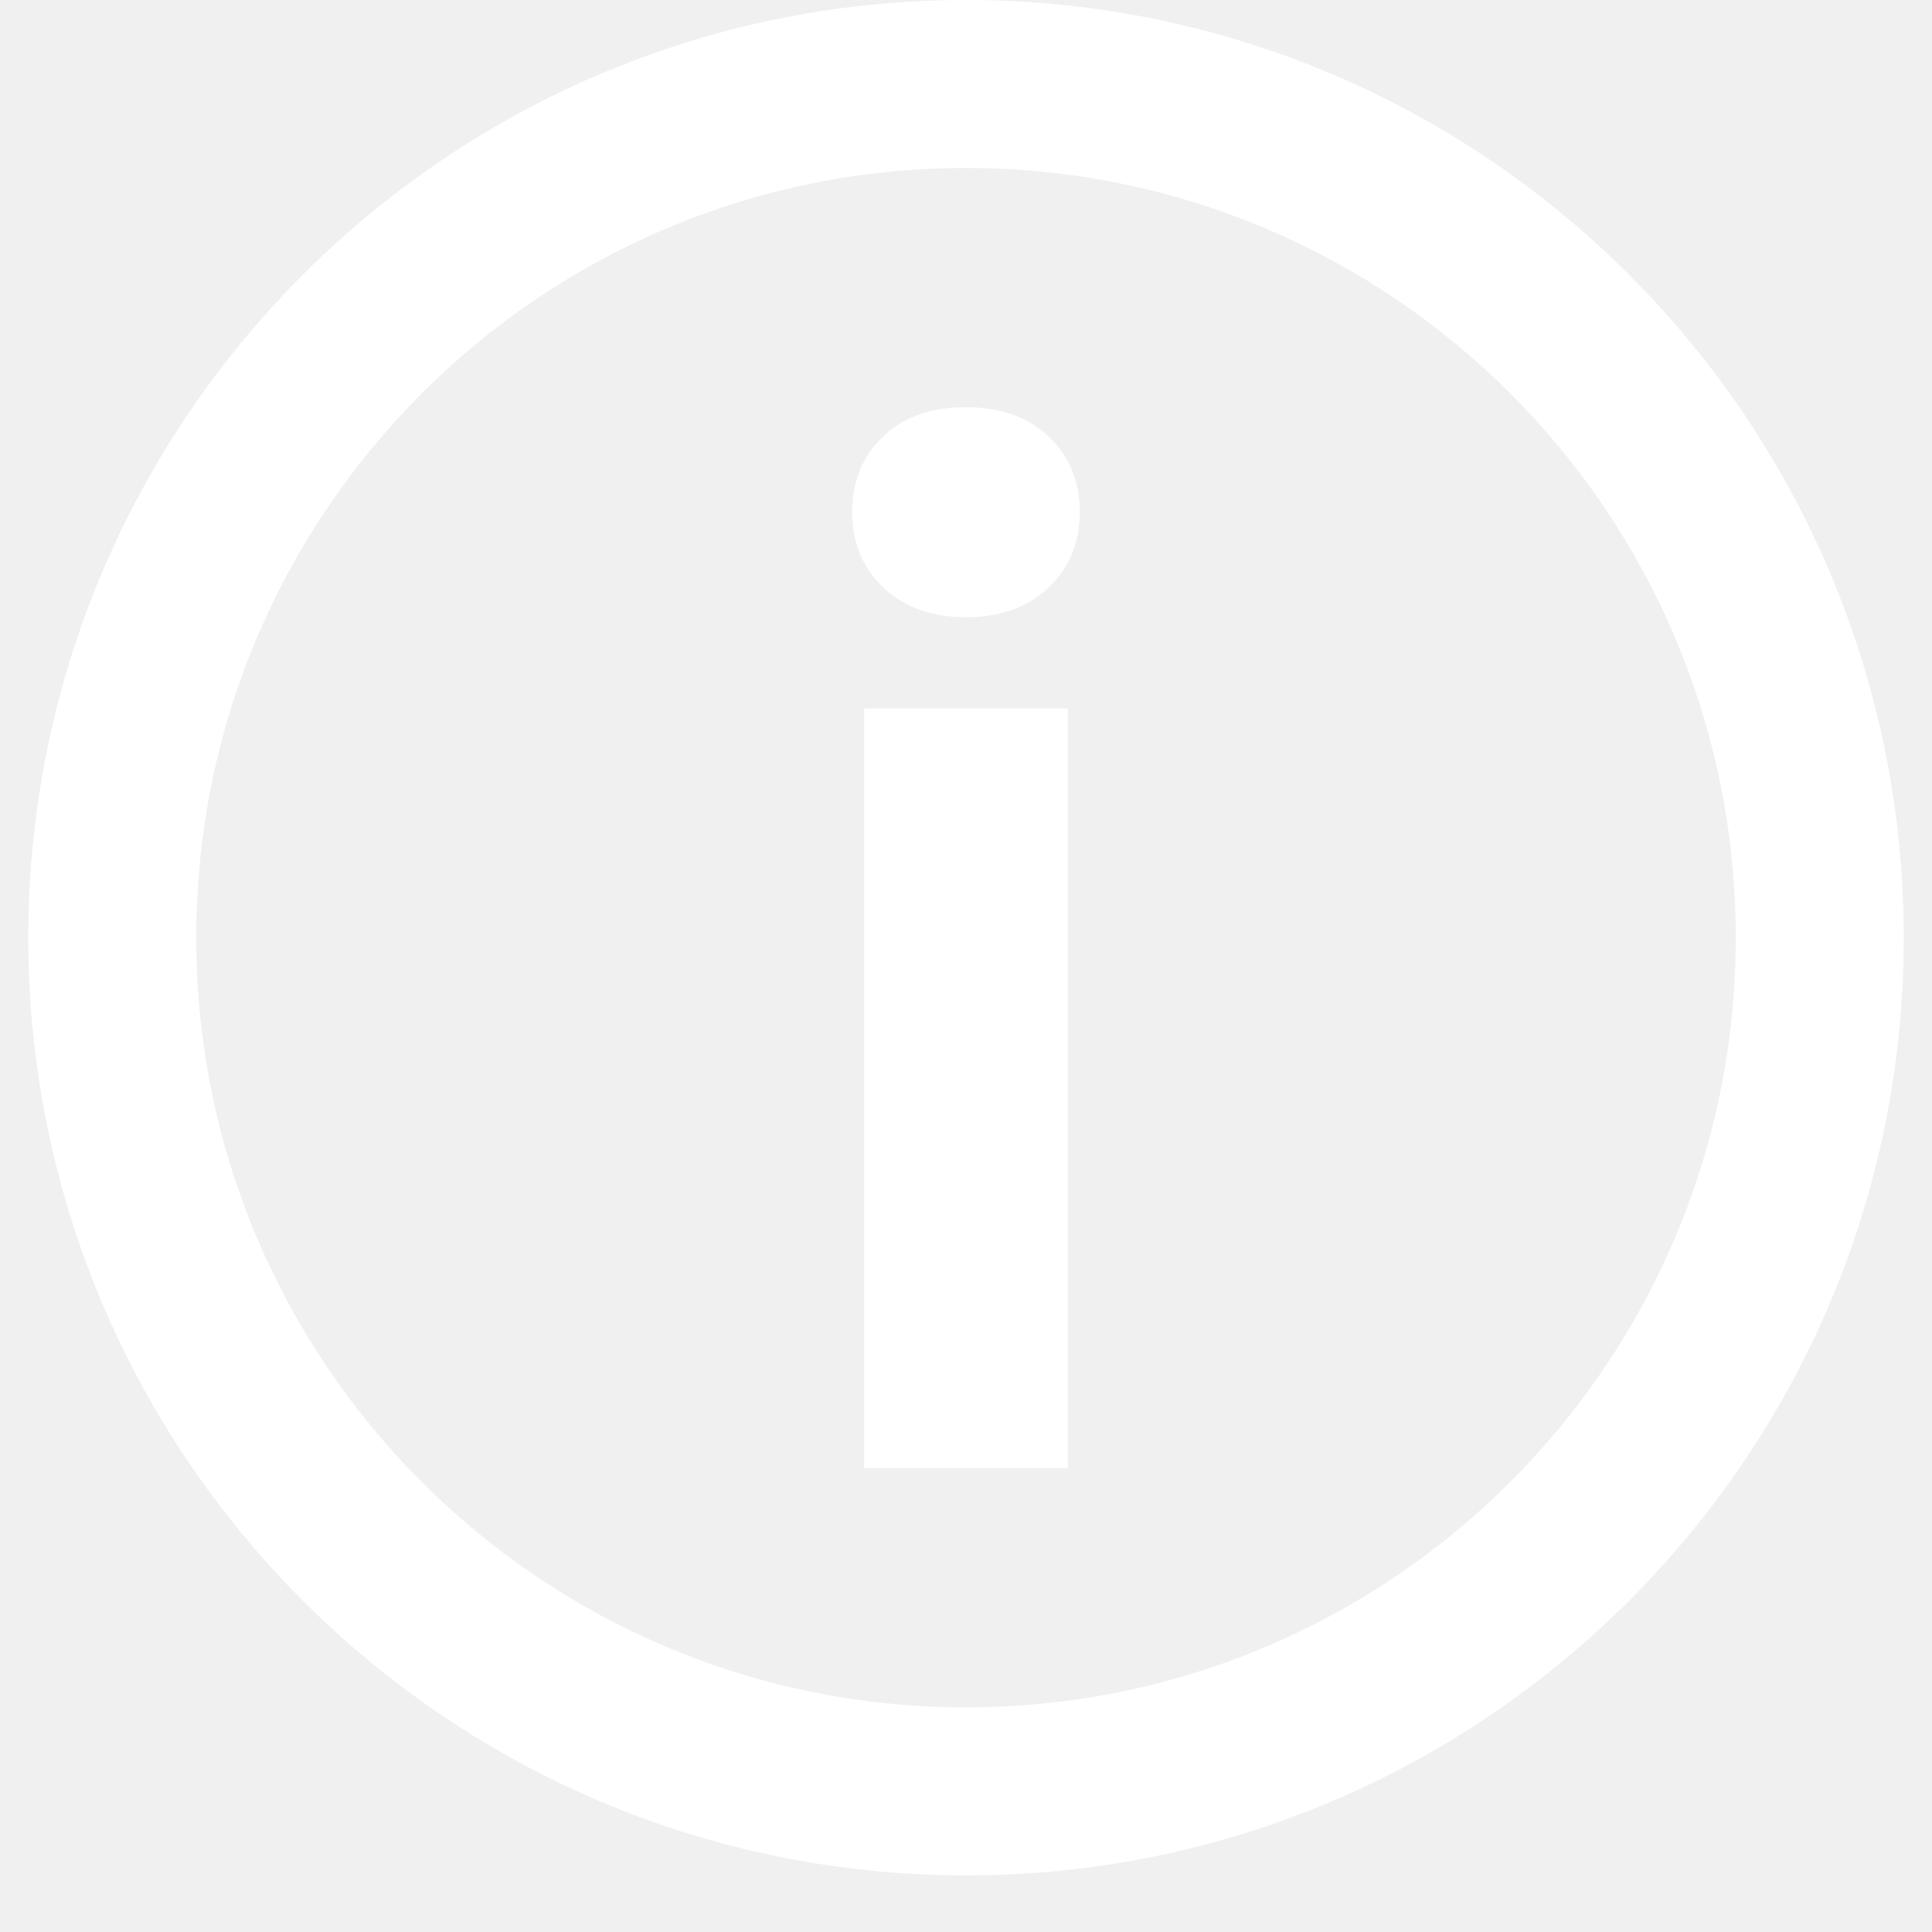
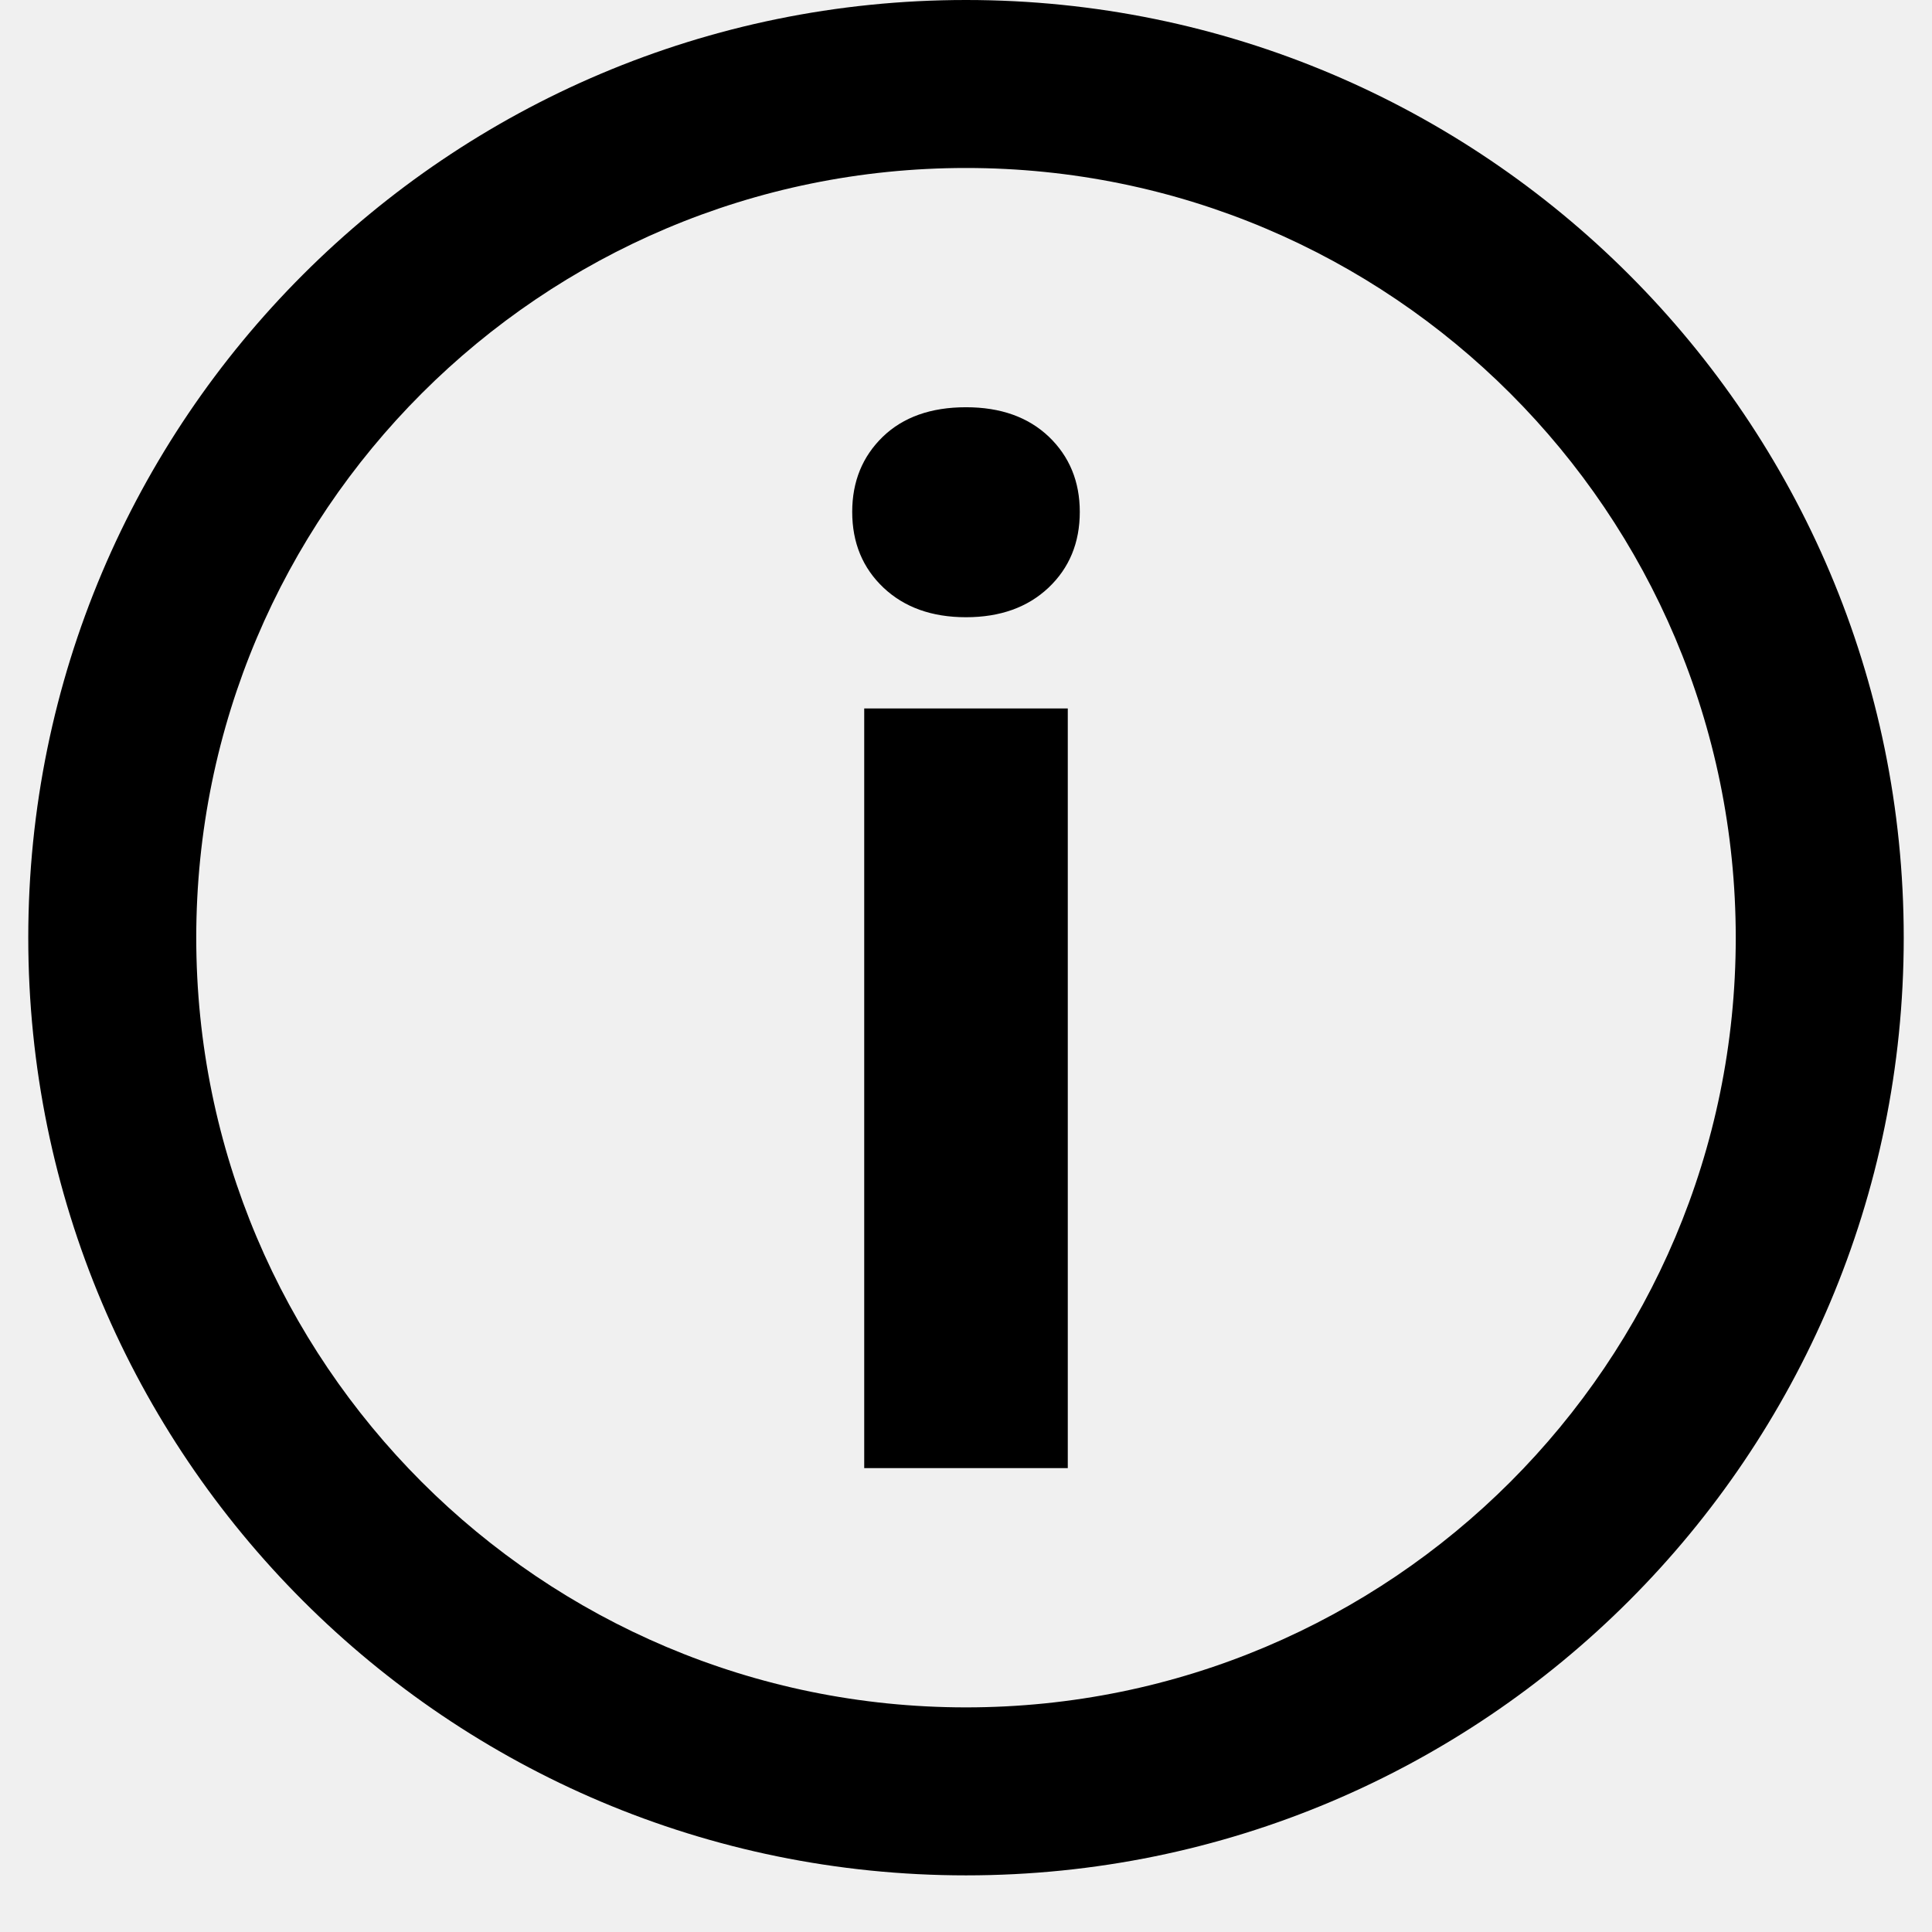
<svg xmlns="http://www.w3.org/2000/svg" width="19px" height="19px" viewBox="0 0 19 19" version="1.1">
  <g id="Page-1" stroke="none" stroke-width="1" fill="none" fill-rule="evenodd">
-     <g id="01_2_contest_info" transform="translate(-38, -643)" fill="#FFFFFF">
+     <g id="01_2_contest_info" transform="translate(-38, -643)" fill="#000">
      <g id="Group-23-Copy" transform="translate(0, 635)">
        <g id="Group-29-Copy-2" transform="translate(38, 8)">
          <path d="M10.501,14.438 L8.499,14.438 L8.499,6.967 L10.501,6.967 L10.501,14.438 Z M8.381,5.034 C8.381,4.735 8.482,4.489 8.682,4.295 C8.882,4.102 9.155,4.005 9.5,4.005 C9.841,4.005 10.112,4.102 10.315,4.295 C10.517,4.489 10.619,4.735 10.619,5.034 C10.619,5.338 10.516,5.586 10.311,5.78 C10.106,5.973 9.836,6.07 9.5,6.07 C9.164,6.07 8.894,5.973 8.689,5.78 C8.484,5.586 8.381,5.338 8.381,5.034 Z" id="i" />
          <path d="M9.5,18.443 C4.407,18.443 0.278,14.315 0.278,9.222 C0.278,4.129 4.407,0 9.5,0 C14.593,0 18.722,4.129 18.722,9.222 C18.722,14.315 14.593,18.443 9.5,18.443 Z M9.5,16.791 C13.681,16.791 17.07,13.402 17.07,9.222 C17.07,5.041 13.681,1.652 9.5,1.652 C5.319,1.652 1.93,5.041 1.93,9.222 C1.93,13.402 5.319,16.791 9.5,16.791 Z" id="Oval" fill-rule="nonzero" />
        </g>
      </g>
    </g>
  </g>
</svg>
